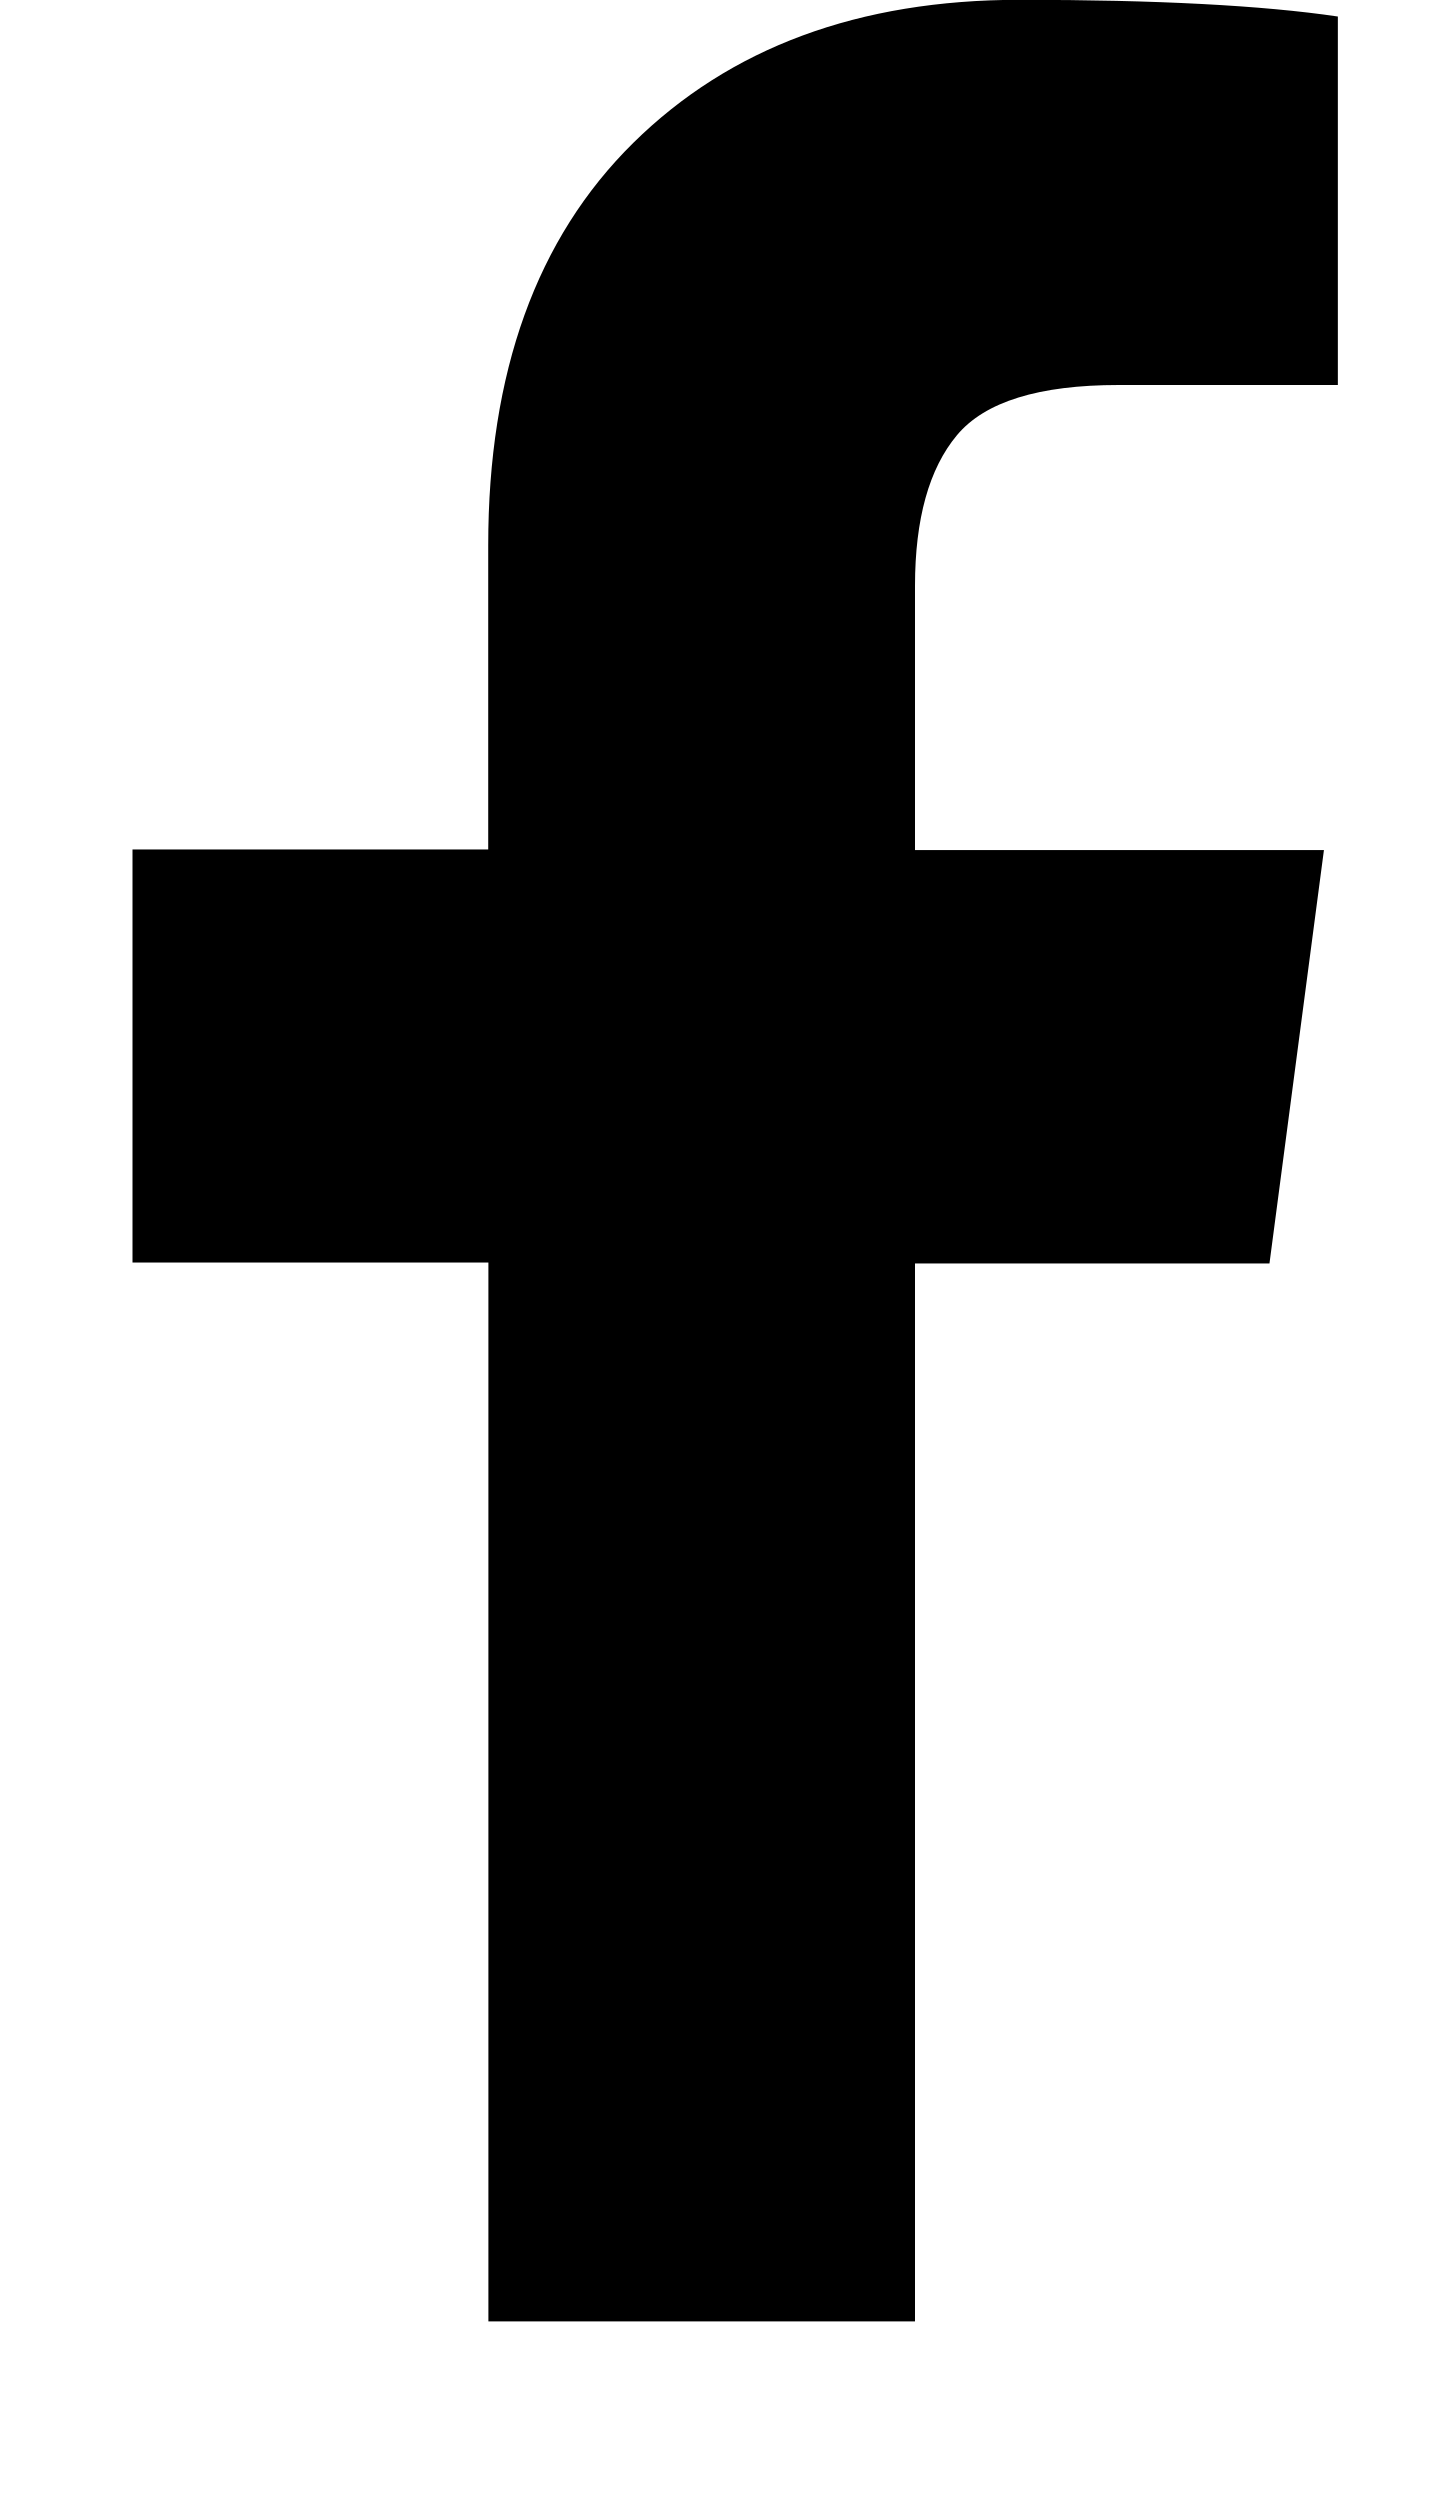
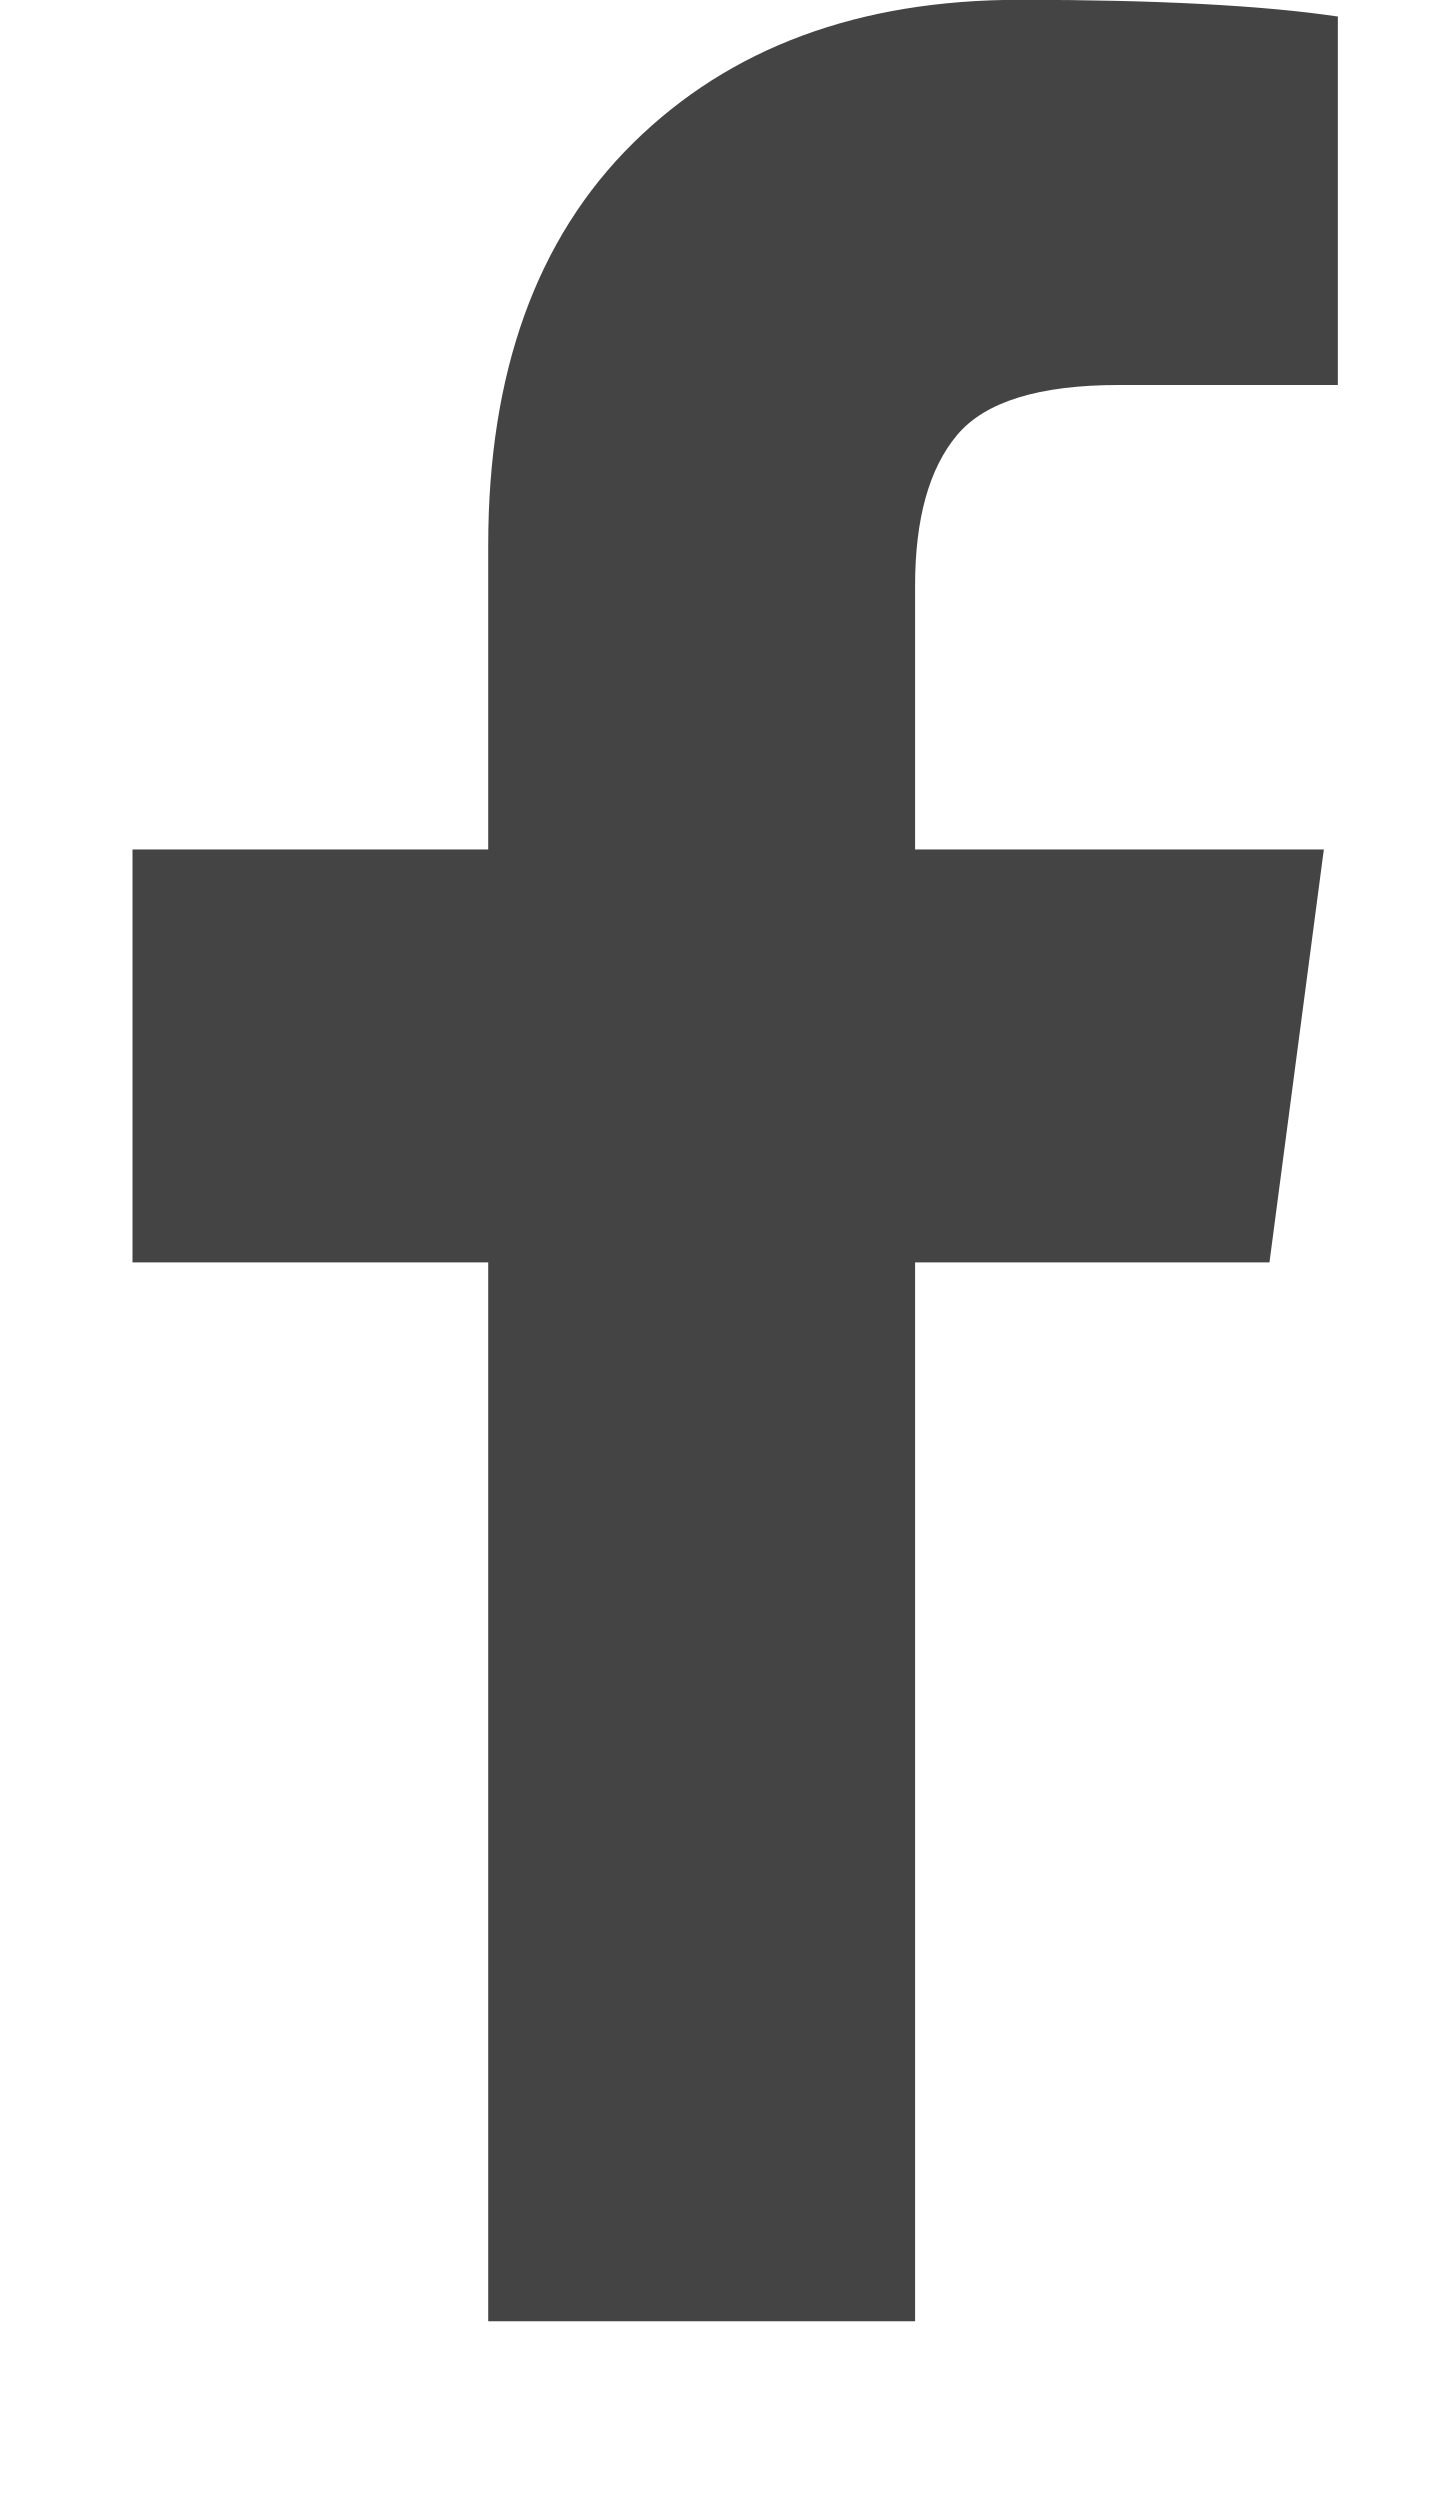
- <svg xmlns="http://www.w3.org/2000/svg" width="16" height="28" viewBox="0 0 16 28">
-   <path d="M14.984.187v4.125H12.53q-1.343 0-1.812.562t-.47 1.687v2.96h4.58l-.61 4.63h-3.97V26H5.47V14.14H1.484V9.514h3.984V6.108q0-2.906 1.625-4.508T11.42-.002q2.298 0 3.564.187z" />
+ <svg xmlns="http://www.w3.org/2000/svg" version="1.1" width="16" height="28" viewBox="0 0 16 28">
+   <path fill="#444" d="M14.984 0.187v4.125h-2.453q-1.344 0-1.813 0.562t-0.469 1.687v2.953h4.578l-0.609 4.625h-3.969v11.859h-4.781v-11.859h-3.984v-4.625h3.984v-3.406q0-2.906 1.625-4.508t4.328-1.602q2.297 0 3.563 0.187z" />
</svg>
